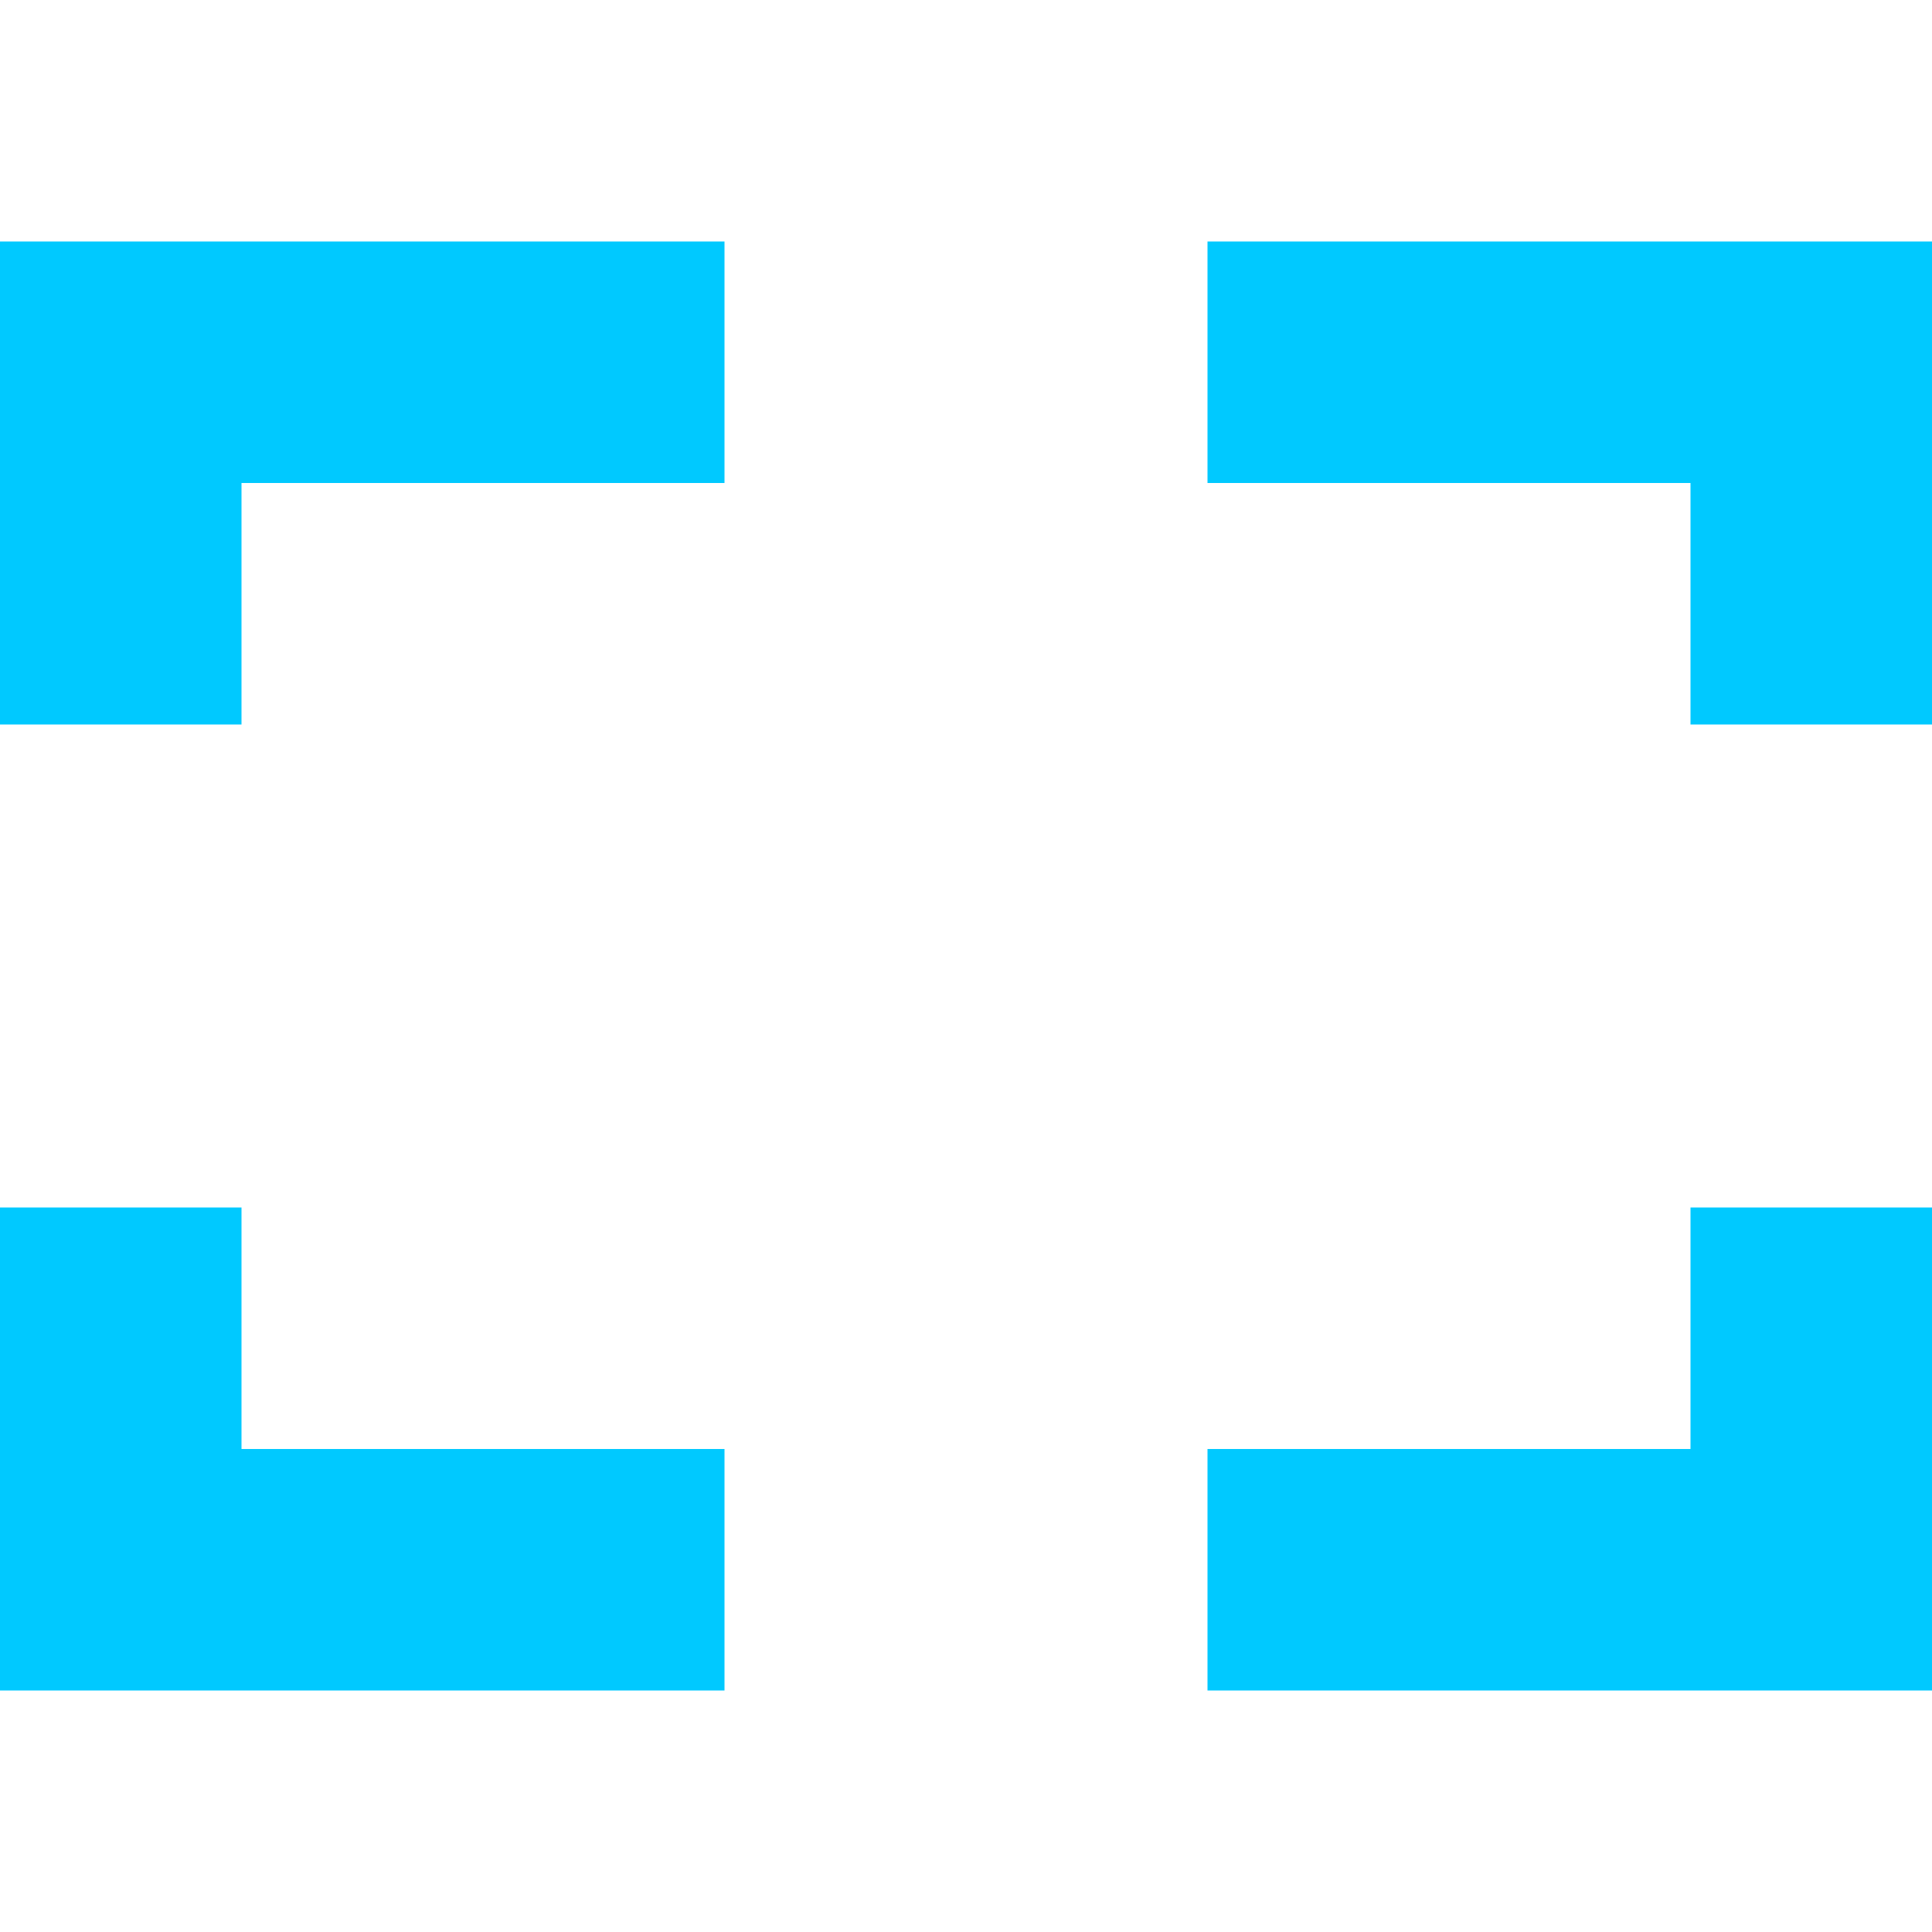
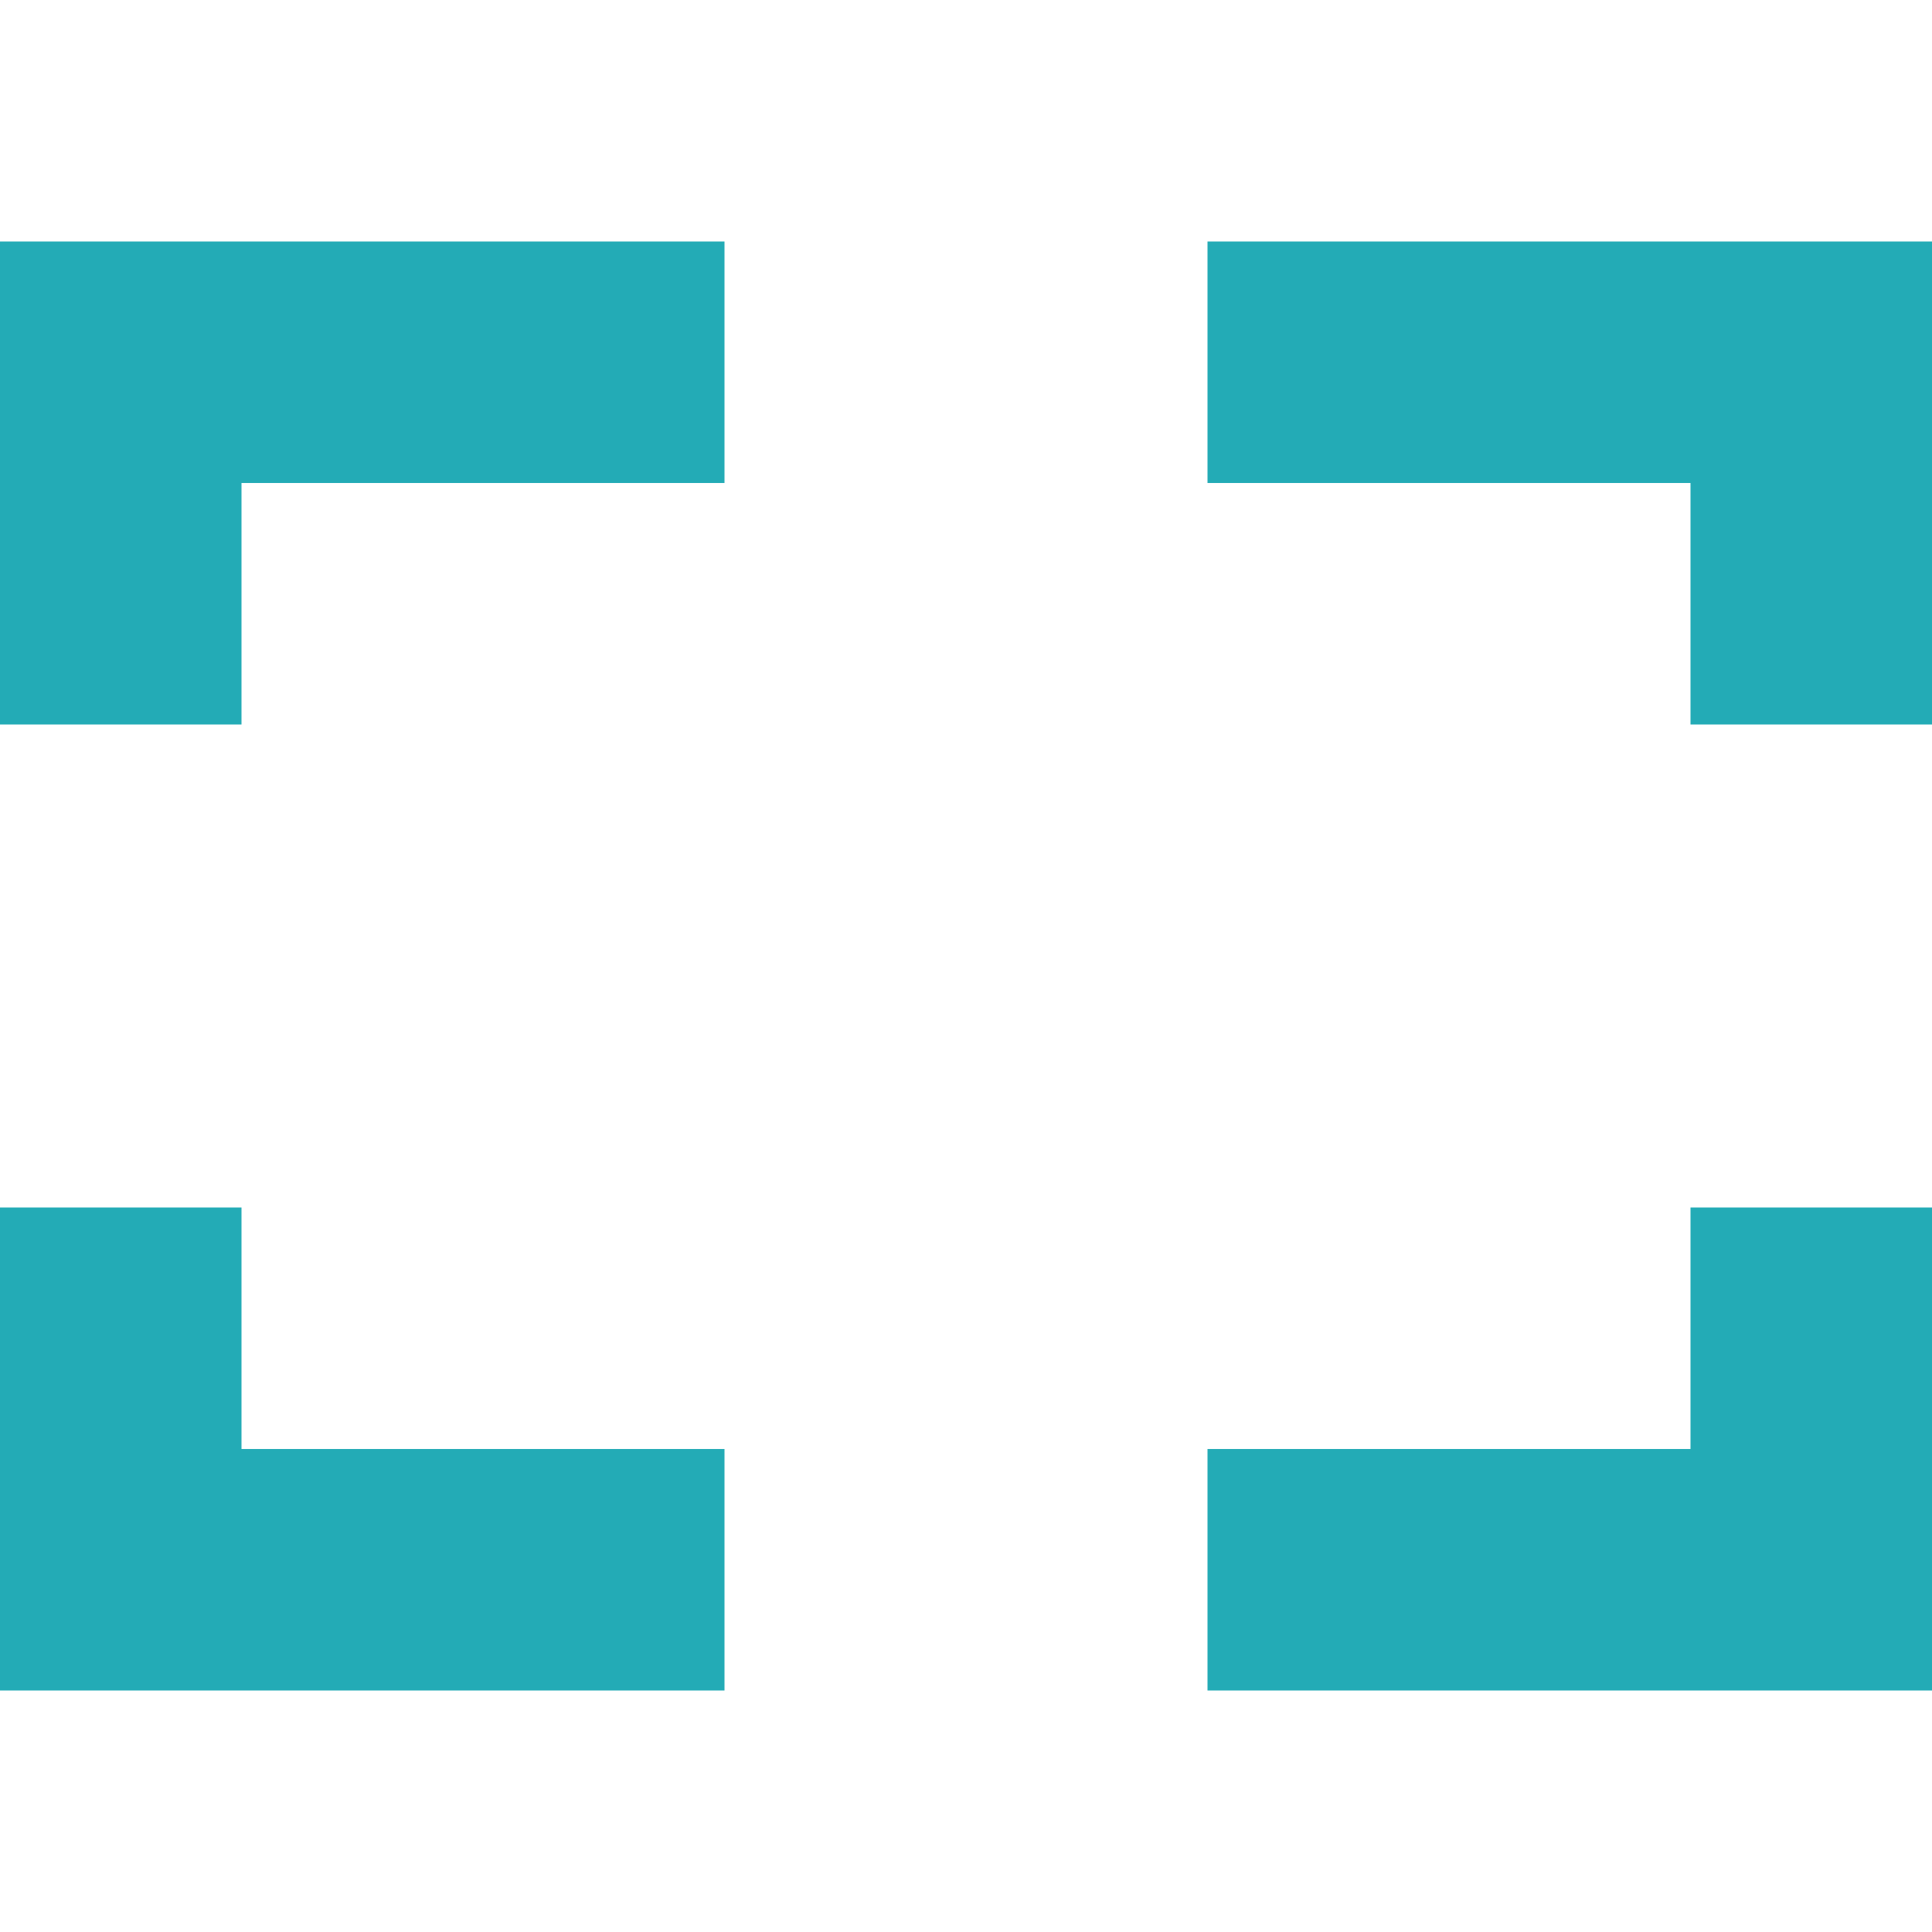
<svg xmlns="http://www.w3.org/2000/svg" version="1.1" viewBox="0 0 16 16">
-   <g fill="#00C9FF">
+   <g fill="#23ABB6">
    <path d="M0,0v4h2v-2h4v-2Z" transform="translate(0, 2)" />
    <path d="M2,0h-2v4h6v-2h-4Z" transform="translate(0, 10)" />
    <path d="M6,0h-6v2h4v2h2Z" transform="translate(10, 2)" />
    <path d="M4,2h-4v2h6v-4h-2Z" transform="translate(10, 10)" />
  </g>
</svg>
